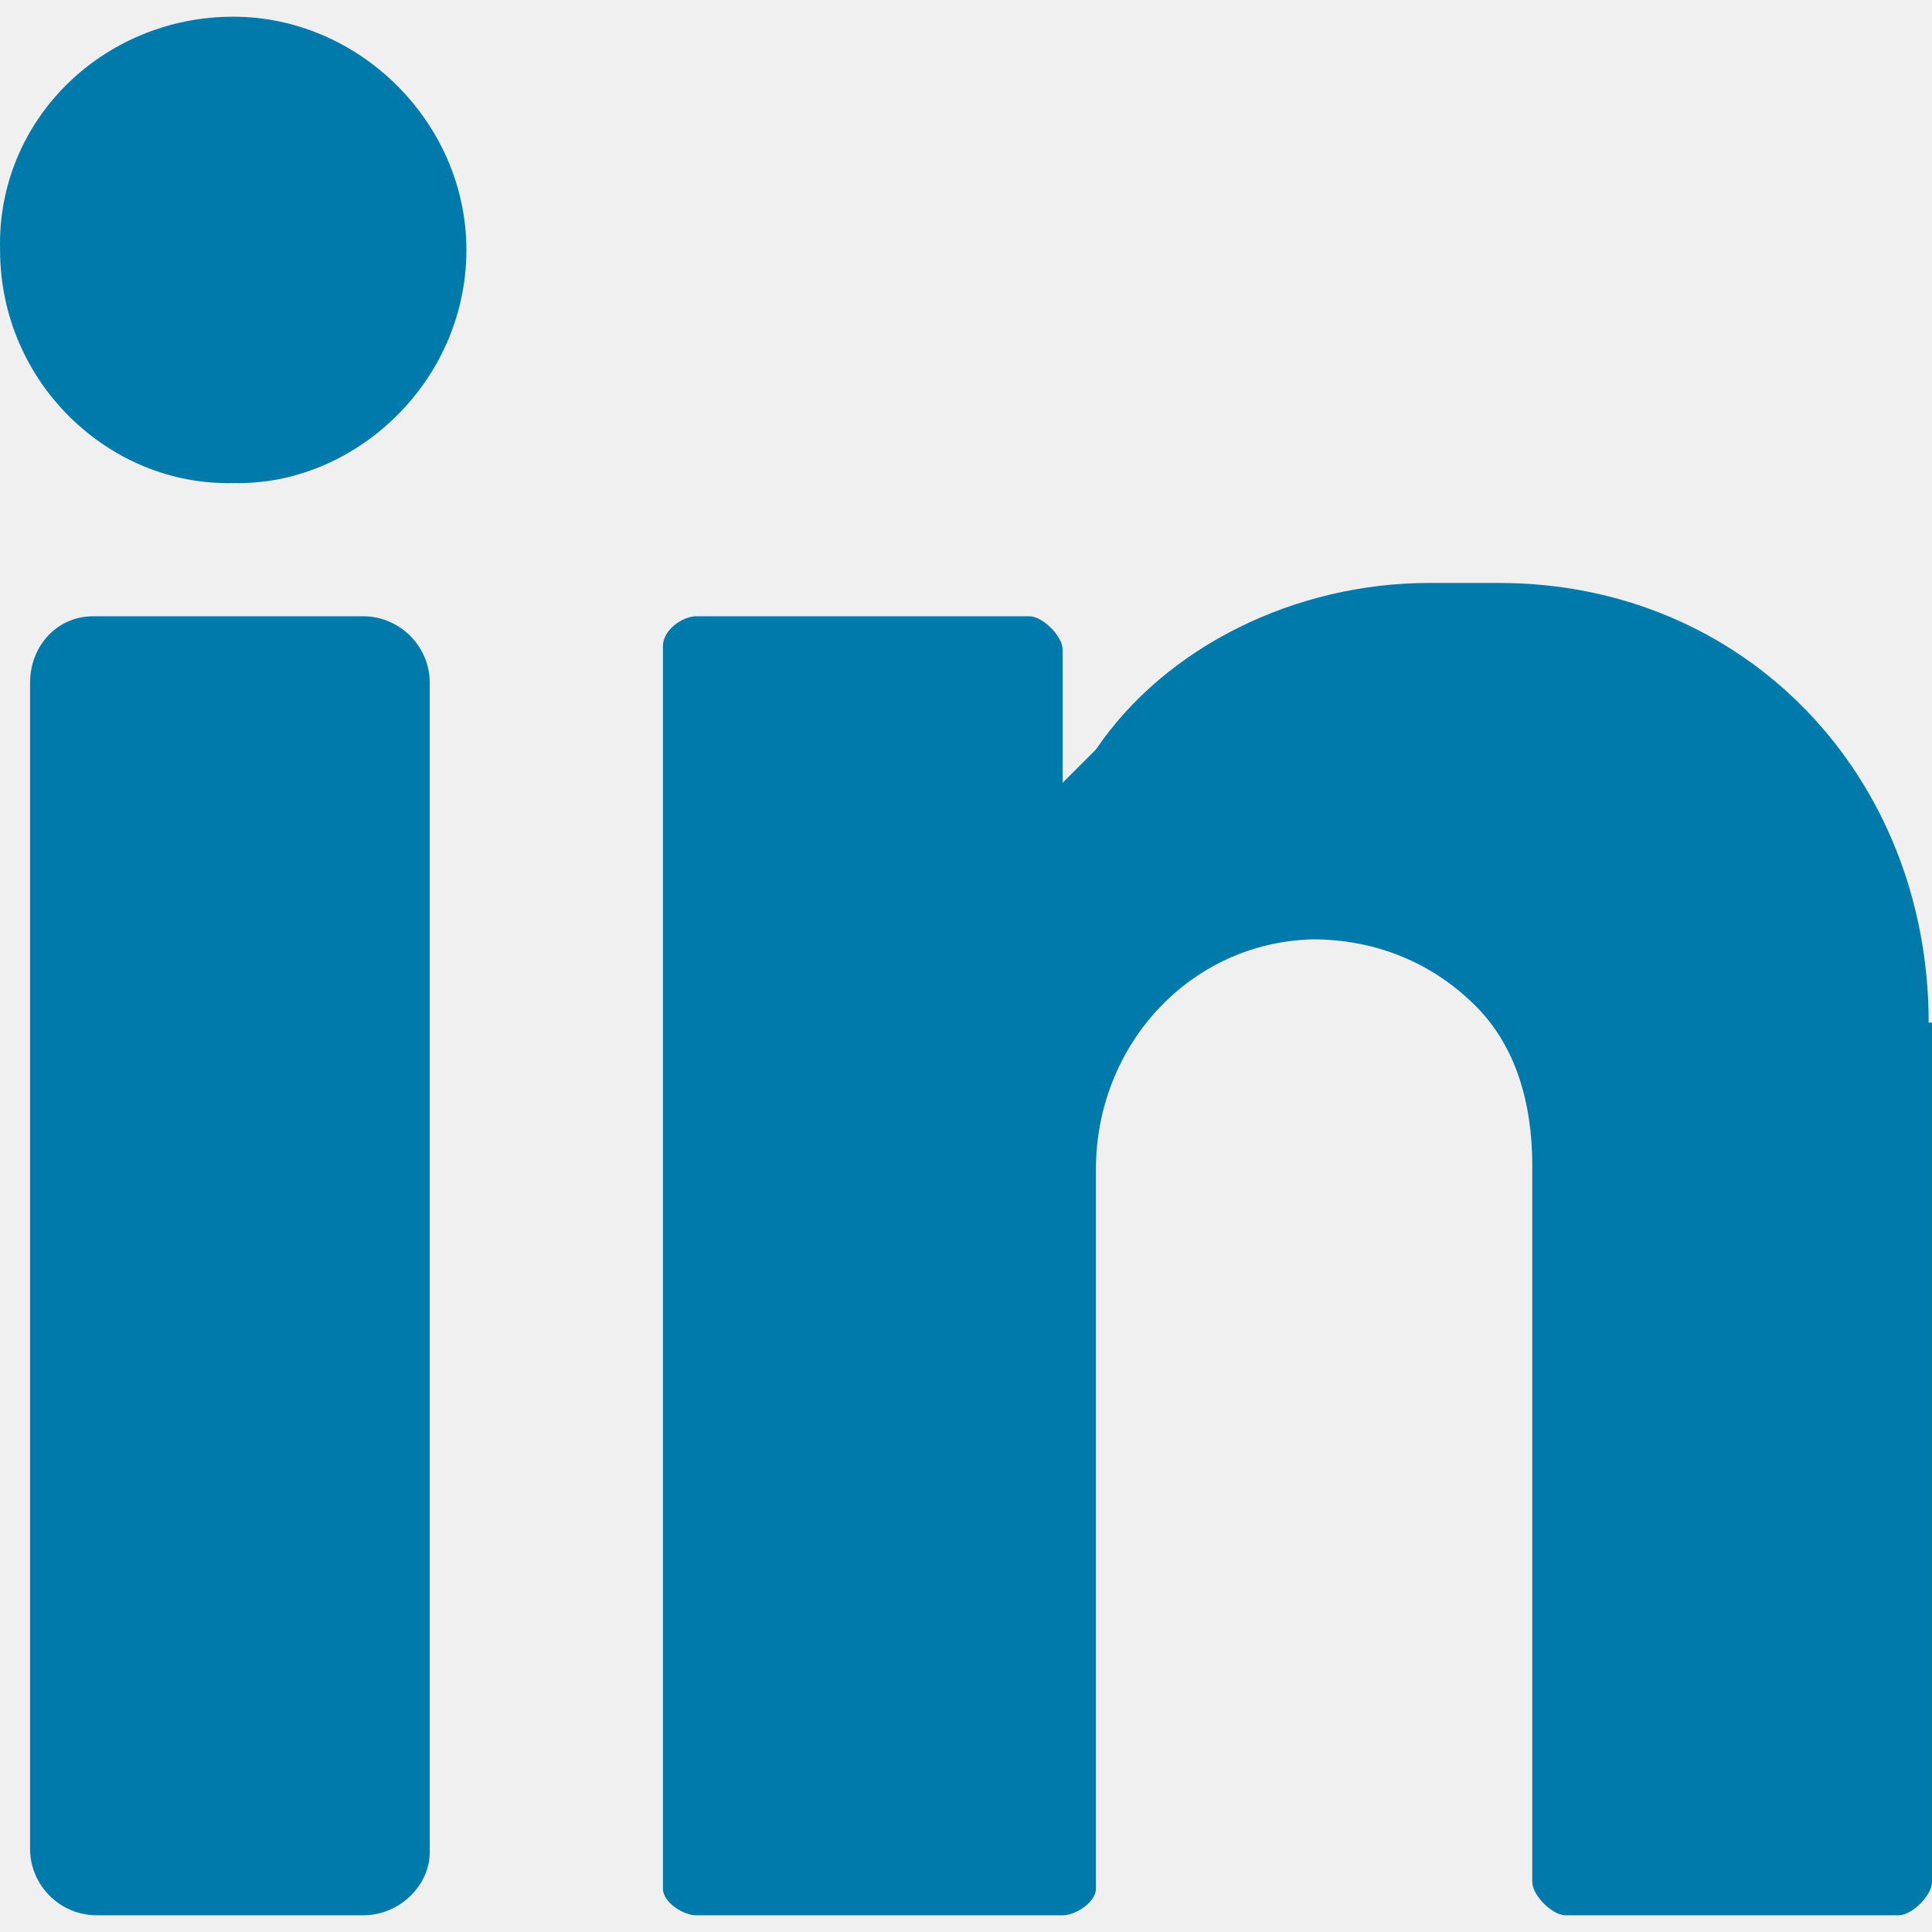
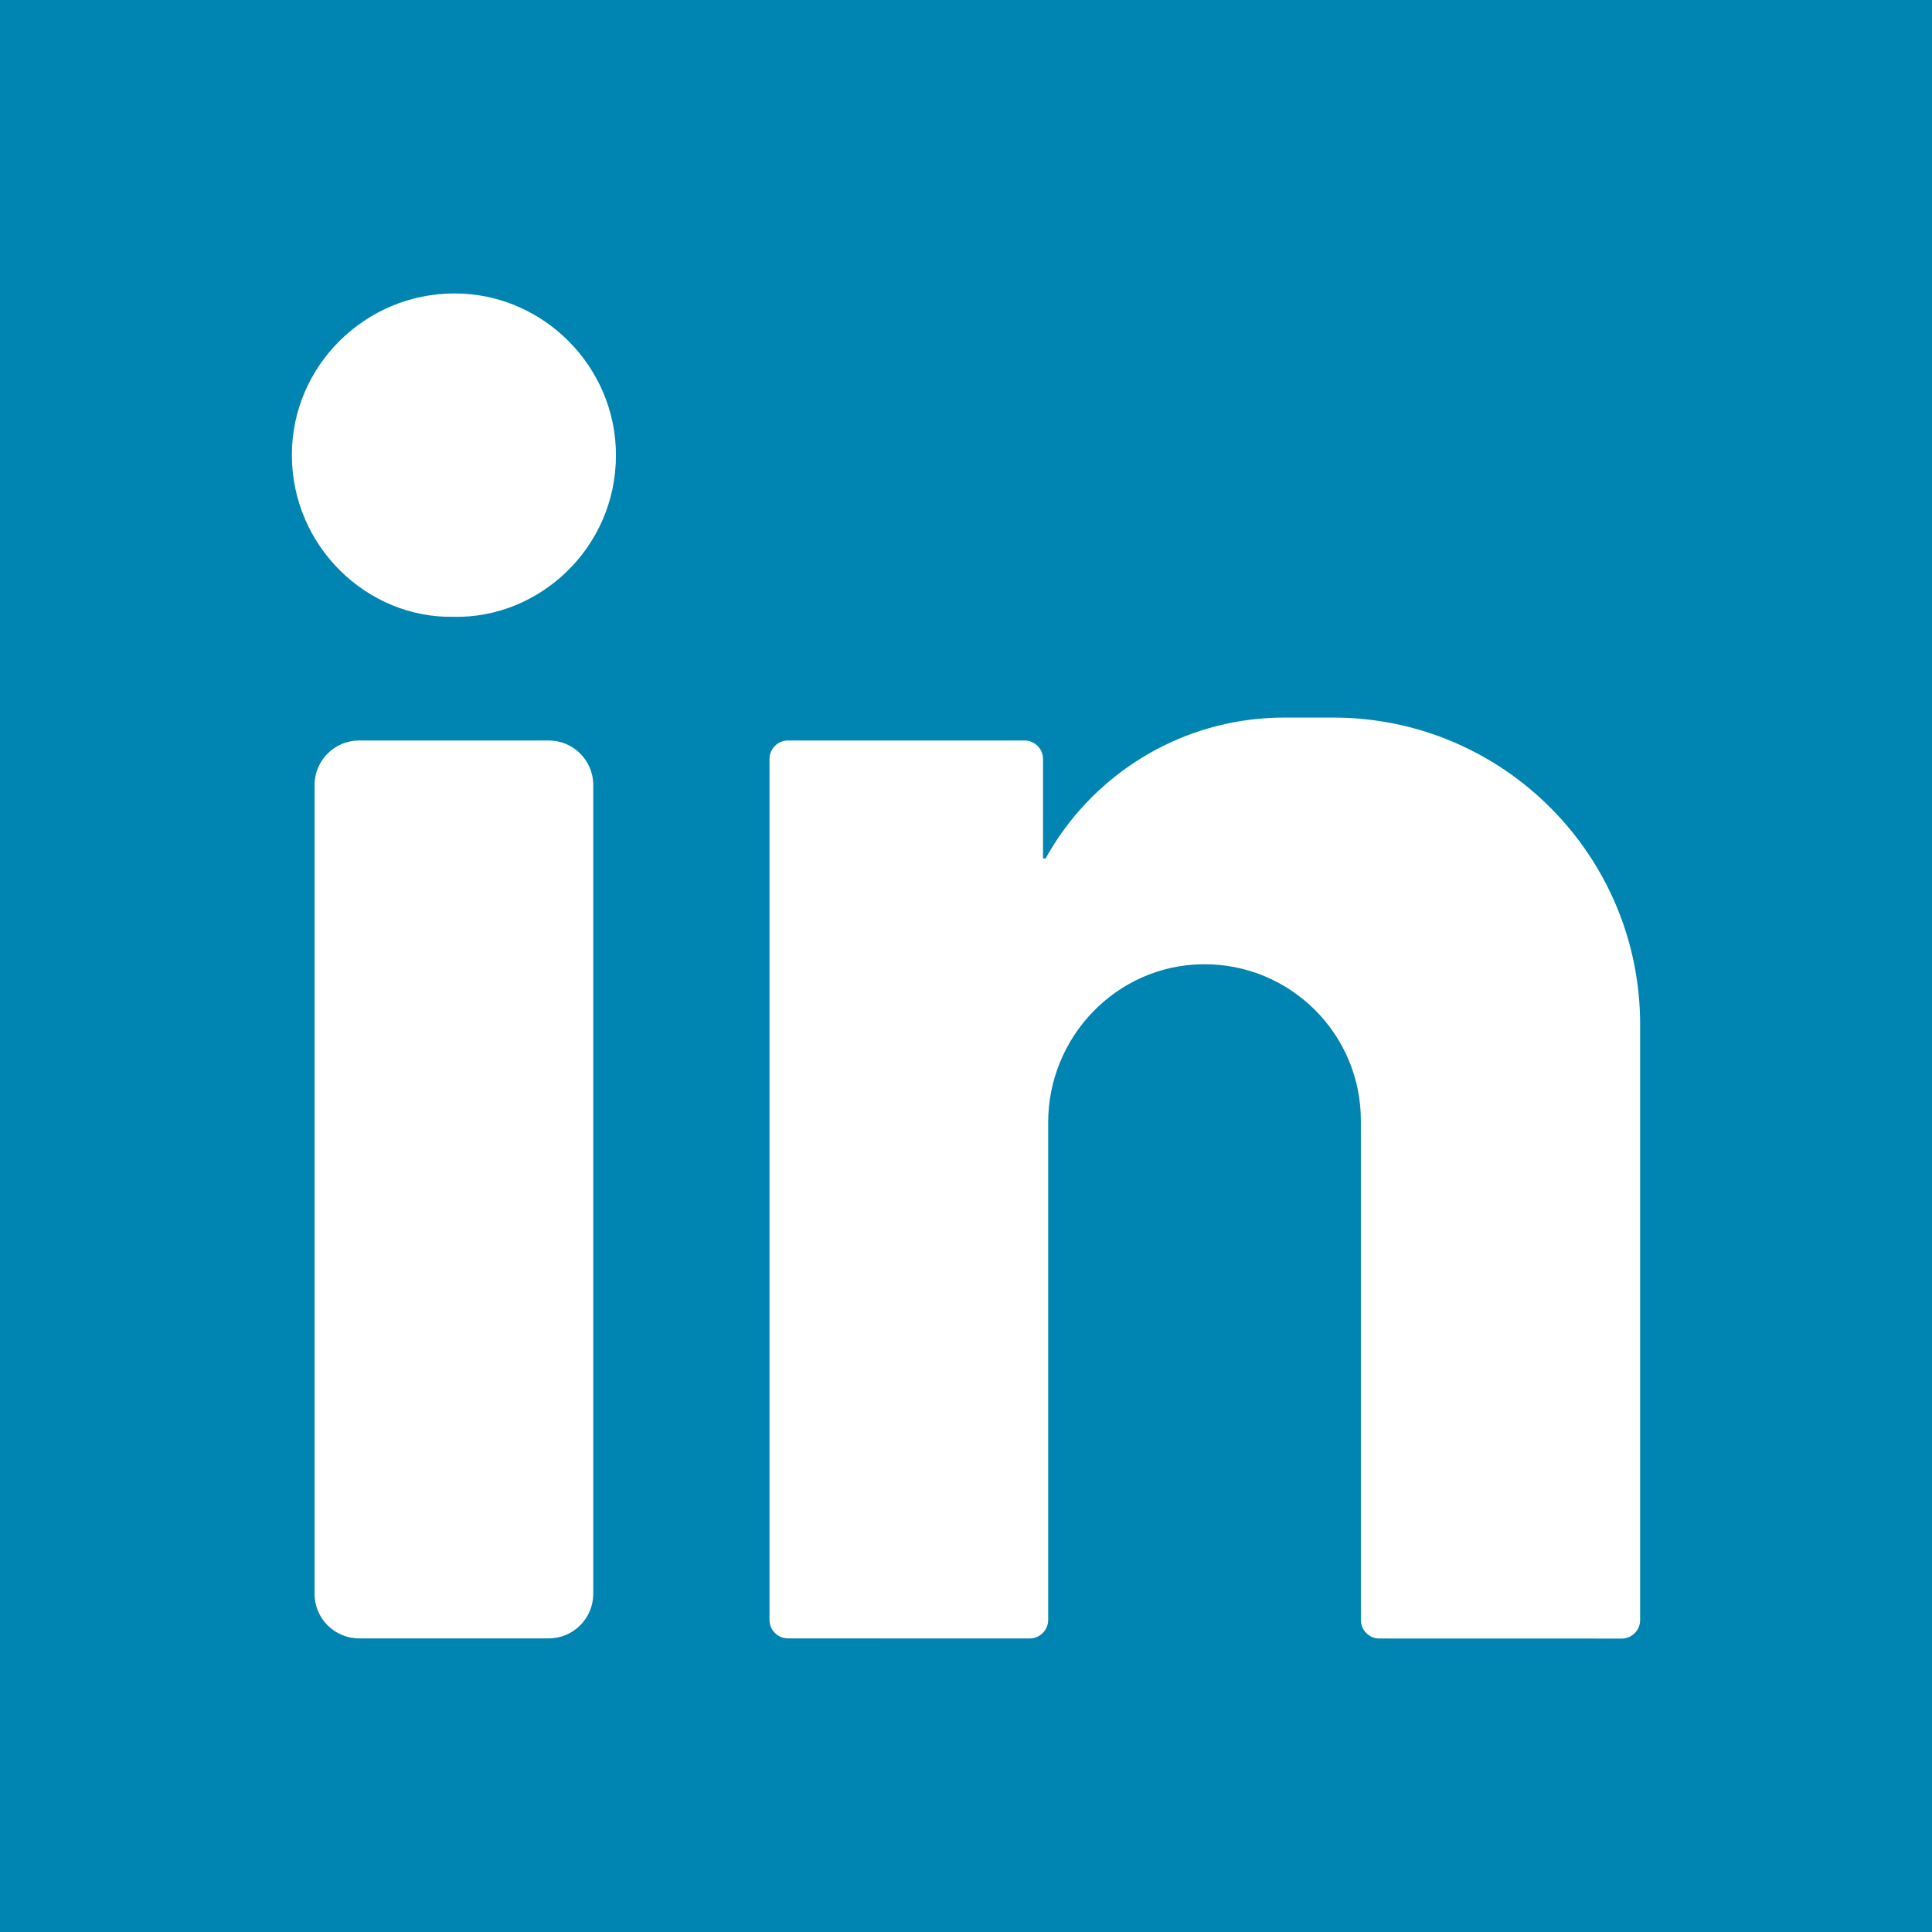
- <svg xmlns="http://www.w3.org/2000/svg" version="1.1" id="Layer_1" x="0px" y="0px" viewBox="0 0 512.02 512.02" style="enable-background:new 0 0 512.02 512.02;" xml:space="preserve">
-   <g transform="translate(0 -1)">
-     <path style="fill:#007AAA;" d="M61.813,5.424c33.545,0,61.793,28.248,61.793,61.793c0,35.31-30.014,62.676-61.793,61.793   C29.151,129.893,0.02,102.527,0.02,67.217C-0.863,32.789,27.386,5.424,61.813,5.424" />
-     <path style="fill:#007AAA;" d="M96.241,508.596H25.62c-9.71,0-17.655-7.945-17.655-17.655V181.976   c0-9.71,7.062-17.655,16.772-17.655h71.503c9.71,0,17.655,7.945,17.655,17.655v309.848   C113.896,500.651,105.951,508.596,96.241,508.596" />
-     <path style="fill:#007AAA;" d="M511.137,272.017c0-65.324-48.552-116.524-113.876-116.524h-18.538   c-35.31,0-69.738,16.772-88.276,44.138c-6.179,6.179-8.828,8.828-8.828,8.828v-35.31c0-3.531-5.297-8.828-8.828-8.828h-88.276   c-3.531,0-8.828,3.531-8.828,7.945v329.269c0,3.531,5.297,7.062,8.828,7.062h97.103c3.531,0,8.828-3.531,8.828-7.062V310.858   c0-32.662,24.717-60.028,57.379-60.91c16.772,0,31.779,6.179,43.255,17.655c10.593,10.593,15.007,25.6,15.007,42.372v189.793   c0,3.531,5.297,8.828,8.828,8.828h88.276c3.531,0,8.828-5.297,8.828-8.828V272.017H511.137z" />
+ <svg xmlns="http://www.w3.org/2000/svg" version="1.1" id="Capa_1" x="0px" y="0px" viewBox="0 0 455.731 455.731" style="enable-background:new 0 0 455.731 455.731;" xml:space="preserve">
+   <g>
+     <rect x="0" y="0" style="fill:#0084B1;" width="455.731" height="455.731" />
+     <g>
+       <path style="fill:#FFFFFF;" d="M107.255,69.215c20.873,0.017,38.088,17.257,38.043,38.234c-0.05,21.965-18.278,38.52-38.3,38.043    c-20.308,0.411-38.155-16.551-38.151-38.188C68.847,86.319,86.129,69.199,107.255,69.215z" />
+       <path style="fill:#FFFFFF;" d="M129.431,386.471H84.71c-5.804,0-10.509-4.705-10.509-10.509V185.18    c0-5.804,4.705-10.509,10.509-10.509h44.721c5.804,0,10.509,4.705,10.509,10.509v190.783    C139.939,381.766,135.235,386.471,129.431,386.471z" />
+       <path style="fill:#FFFFFF;" d="M386.884,241.682c0-39.996-32.423-72.42-72.42-72.42h-11.47c-21.882,0-41.214,10.918-52.842,27.606    c-1.268,1.819-2.442,3.708-3.52,5.658c-0.373-0.056-0.594-0.085-0.599-0.075v-23.418c0-2.409-1.953-4.363-4.363-4.363h-55.795    c-2.409,0-4.363,1.953-4.363,4.363V382.11c0,2.409,1.952,4.362,4.361,4.363l57.011,0.014c2.41,0.001,4.364-1.953,4.364-4.363    V264.801c0-20.28,16.175-37.119,36.454-37.348c10.352-0.117,19.737,4.031,26.501,10.799c6.675,6.671,10.802,15.895,10.802,26.079    v117.808c0,2.409,1.953,4.362,4.361,4.363l57.152,0.014c2.41,0.001,4.364-1.953,4.364-4.363V241.682z" />
+     </g>
  </g>
  <g>
</g>
  <g>
</g>
  <g>
</g>
  <g>
</g>
  <g>
</g>
  <g>
</g>
  <g>
</g>
  <g>
</g>
  <g>
</g>
  <g>
</g>
  <g>
</g>
  <g>
</g>
  <g>
</g>
  <g>
</g>
  <g>
</g>
</svg>
